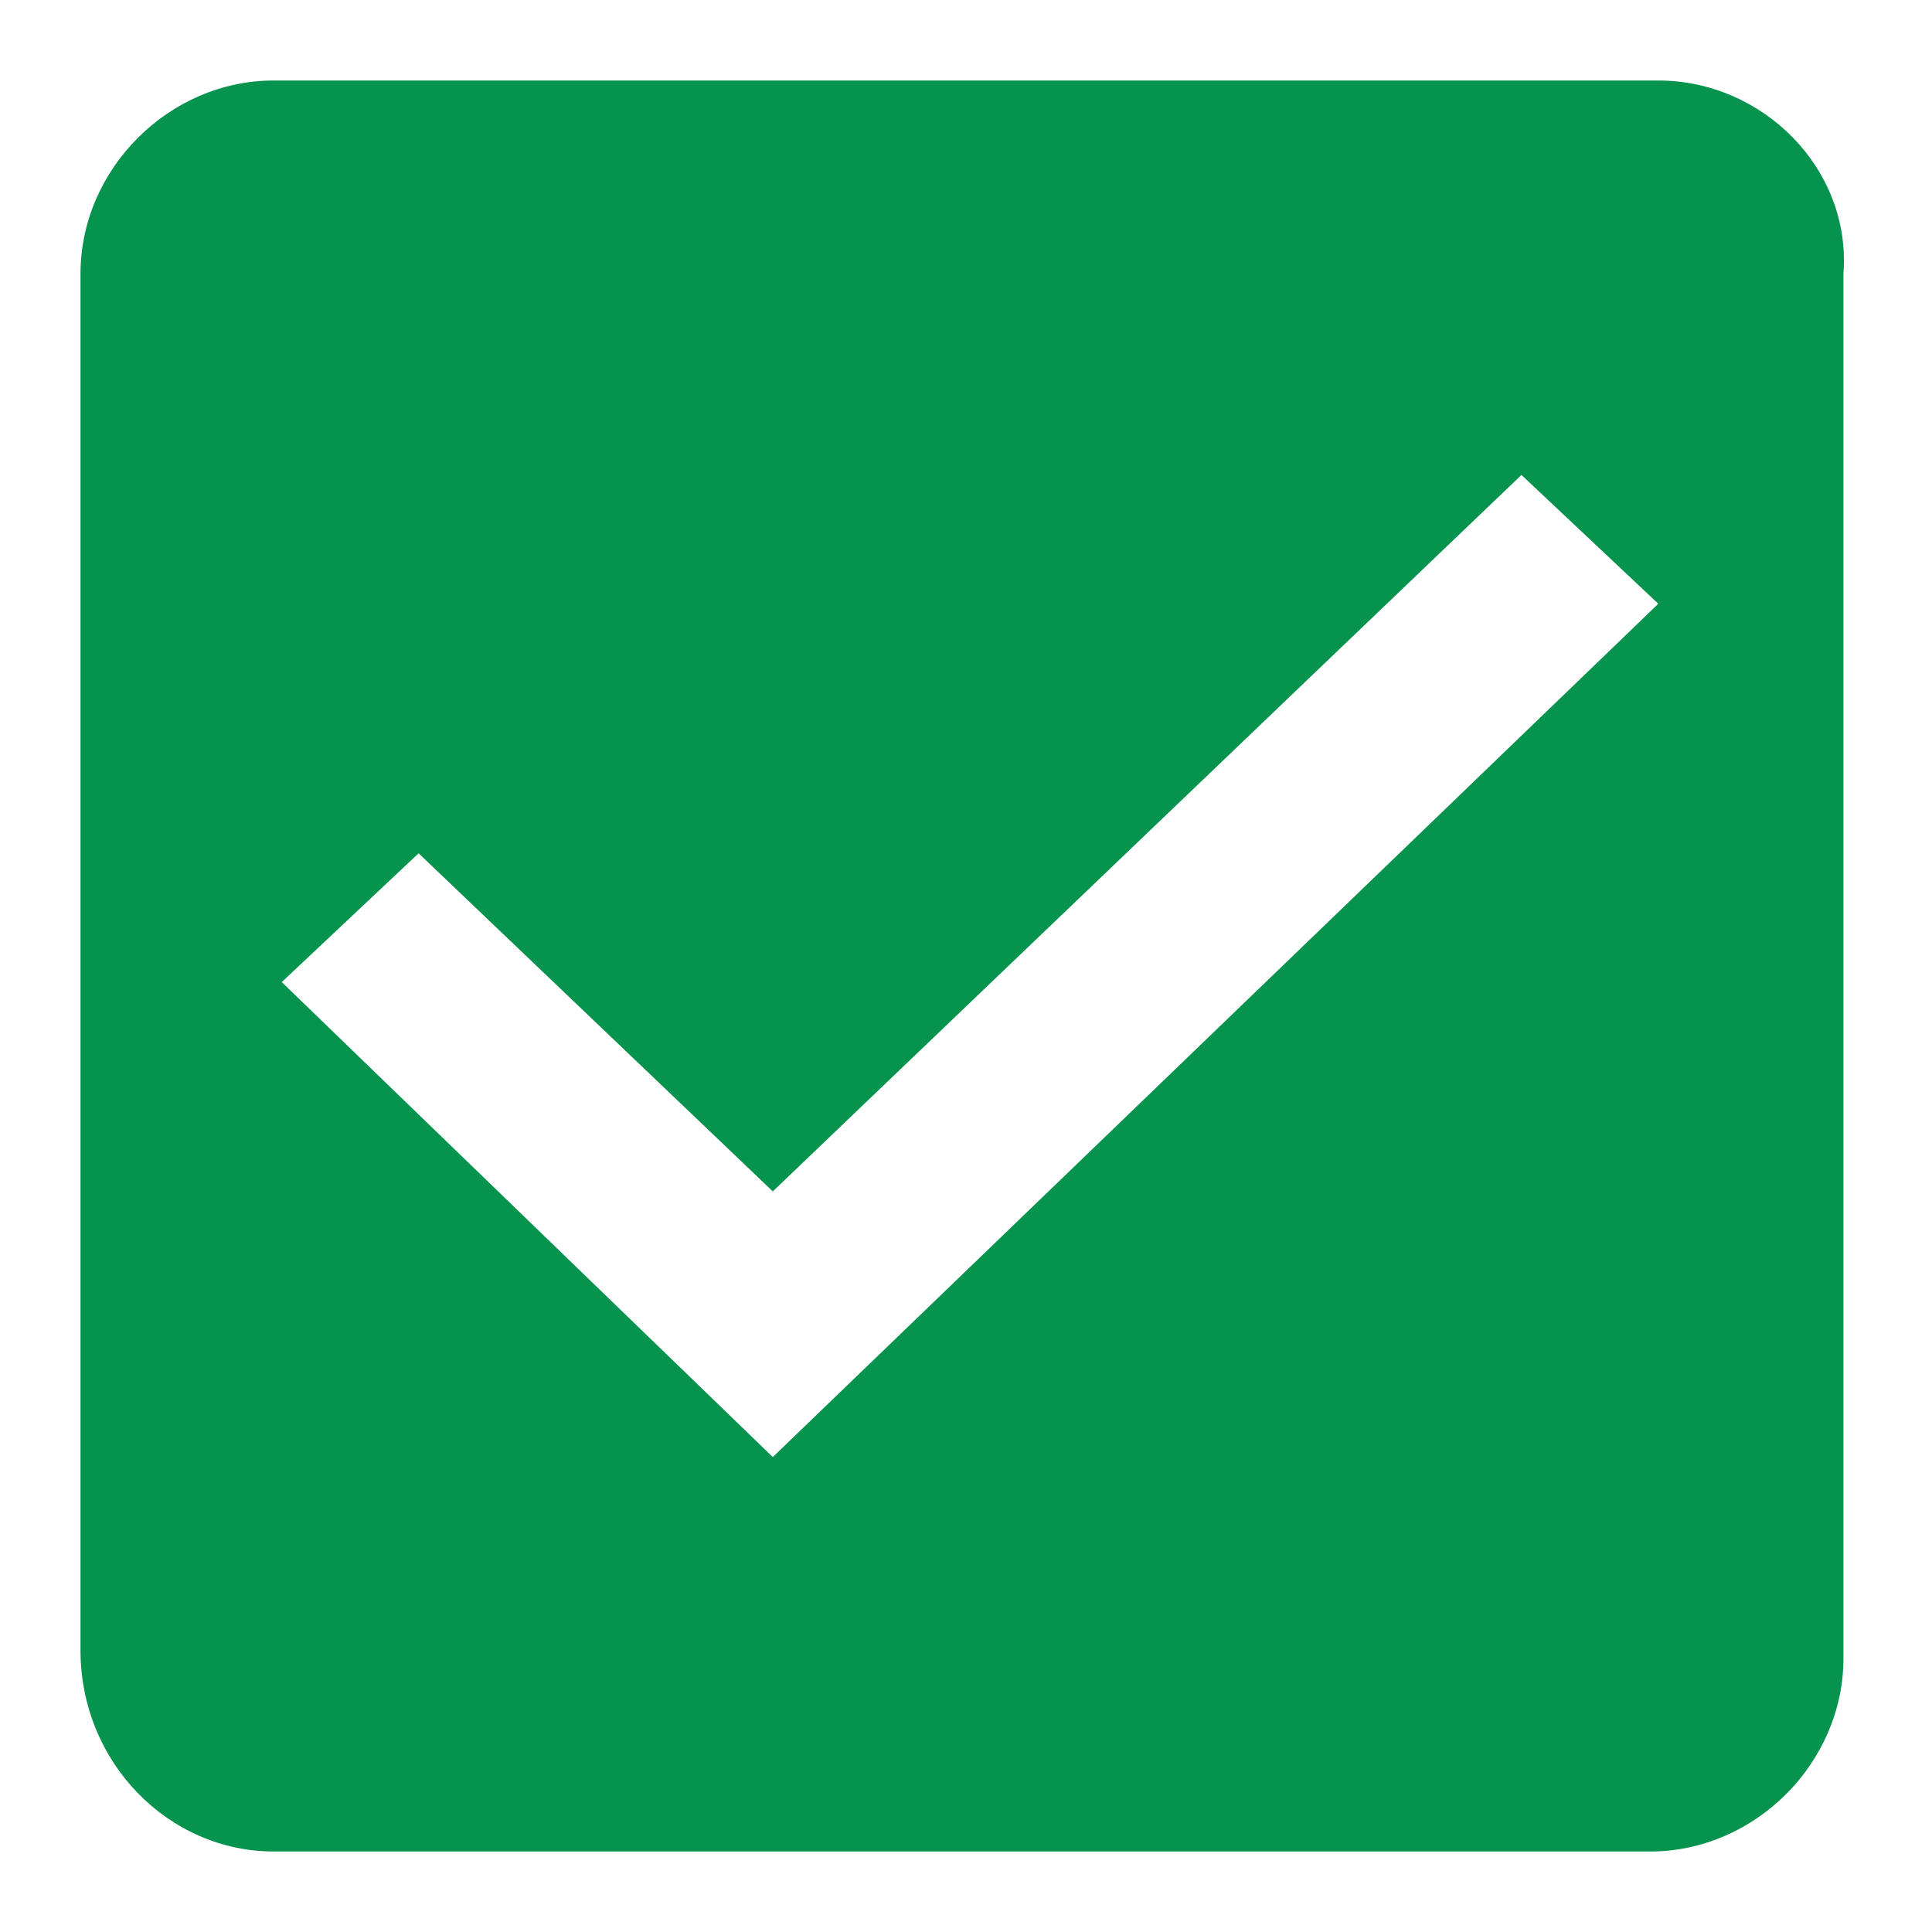
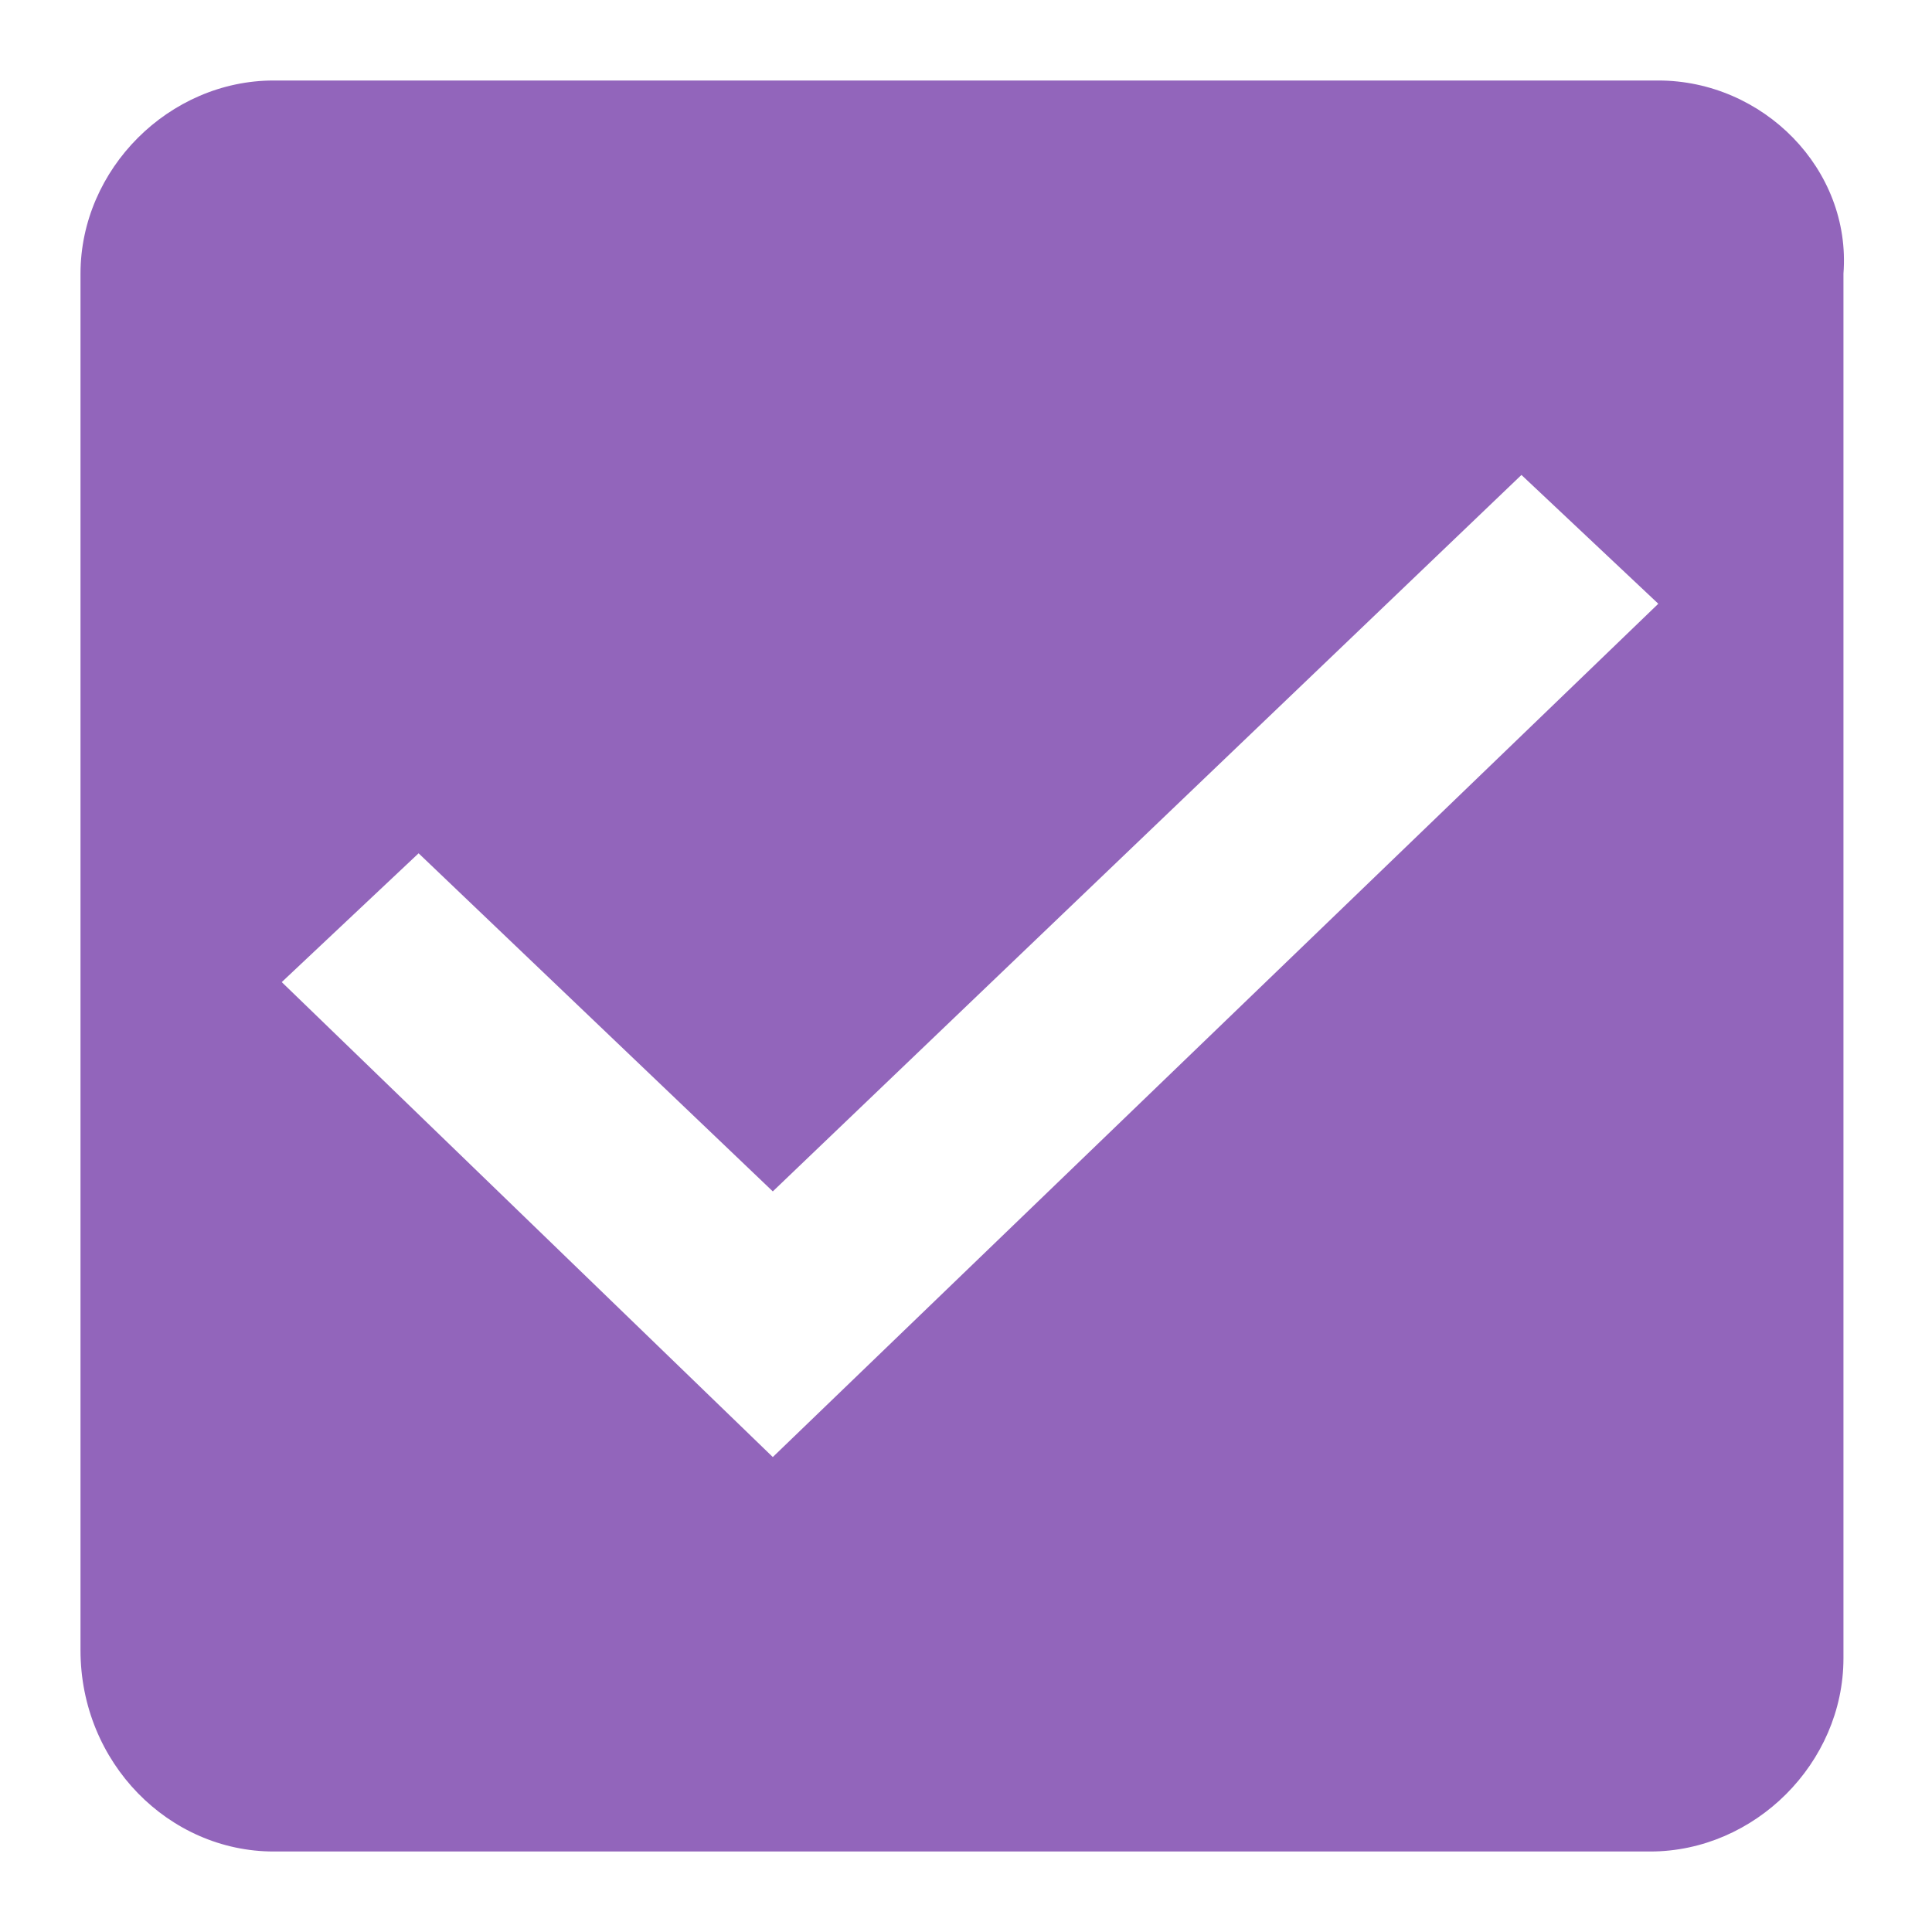
<svg xmlns="http://www.w3.org/2000/svg" version="1.1" id="svg10" x="0px" y="0px" viewBox="0 0 24 24" style="enable-background:new 0 0 24 24;" xml:space="preserve">
  <style type="text/css">
- 	.st0{fill-rule:evenodd;clip-rule:evenodd;fill:#05934E;}
+ 	.st0{fill-rule:evenodd;clip-rule:evenodd;fill:#9265BB;}
	.st1{fill:none;}
</style>
  <g id="check_active" transform="translate(-290 -244)">
    <g id="Group_8199" transform="translate(291 245)">
      <path id="check_on_light" class="st0" d="M19.6,0H2.4C1.1,0,0,1.1,0,2.4v17.1C0,20.9,1.1,22,2.4,22h17.1c1.3,0,2.4-1.1,2.4-2.4    V2.4C22,1.1,20.9,0,19.6,0z M8.6,17.1l-6.1-5.9l1.7-1.6l4.4,4.2l9.3-8.9l1.7,1.6C19.6,6.5,8.6,17.1,8.6,17.1z" />
    </g>
    <path id="Rectangle_4538" class="st1" d="M290,244h24v24h-24V244z" />
  </g>
</svg>
